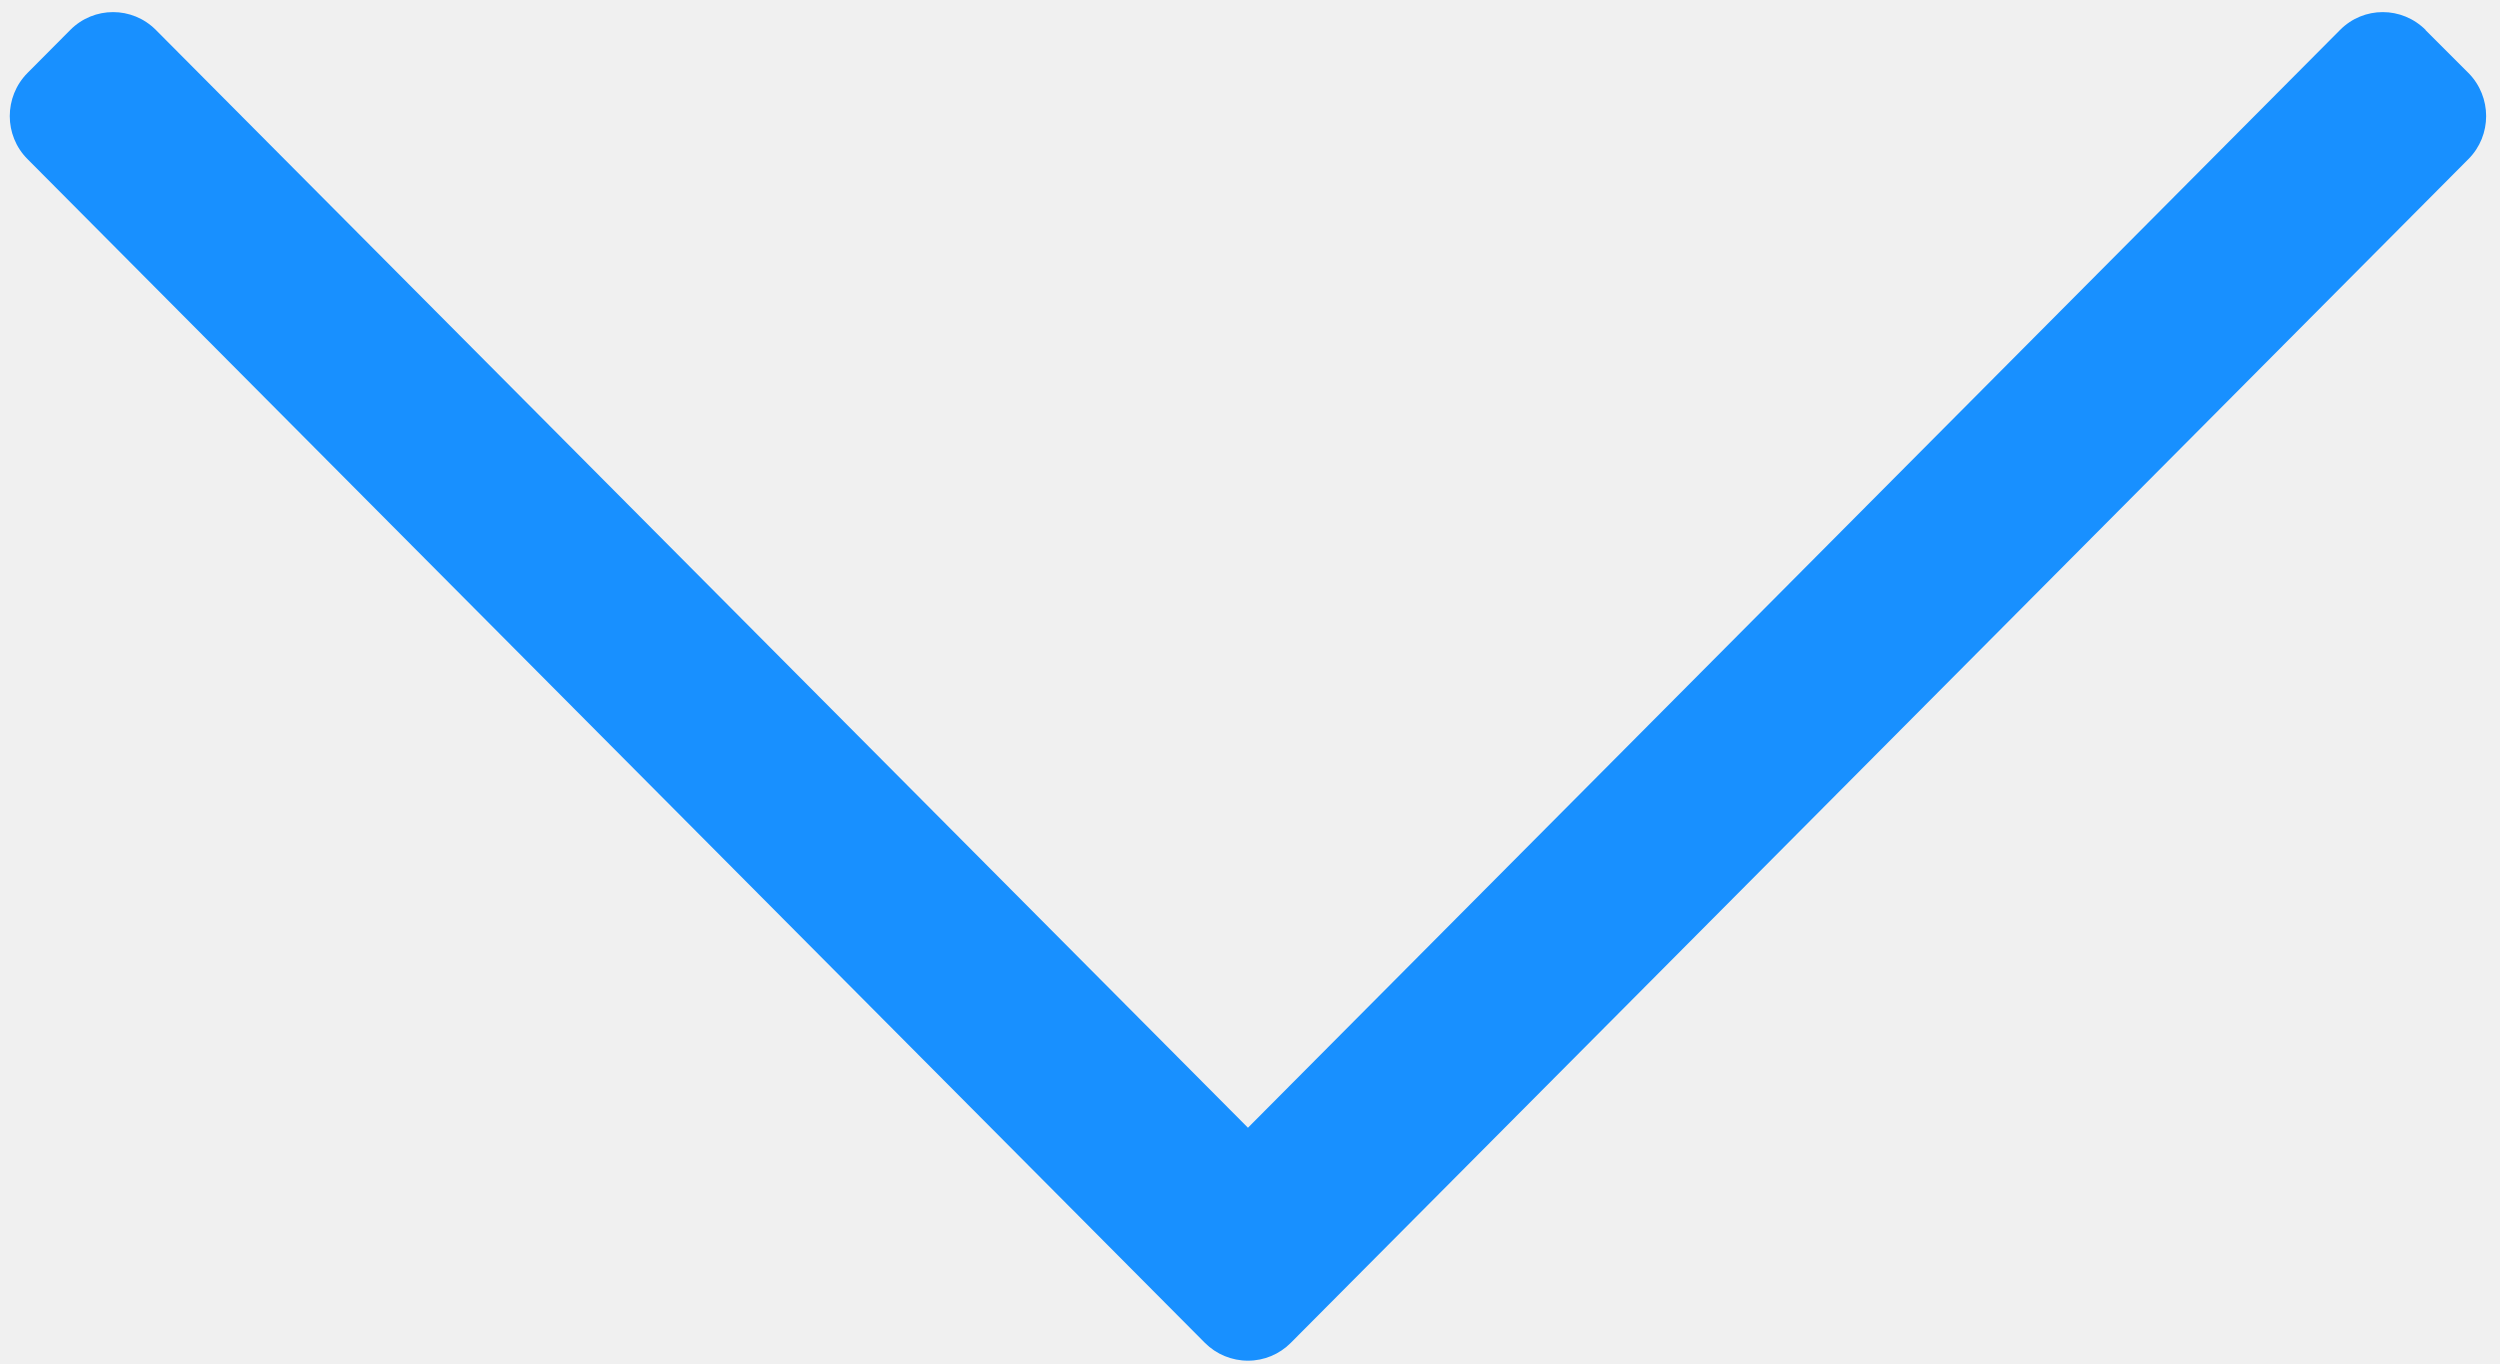
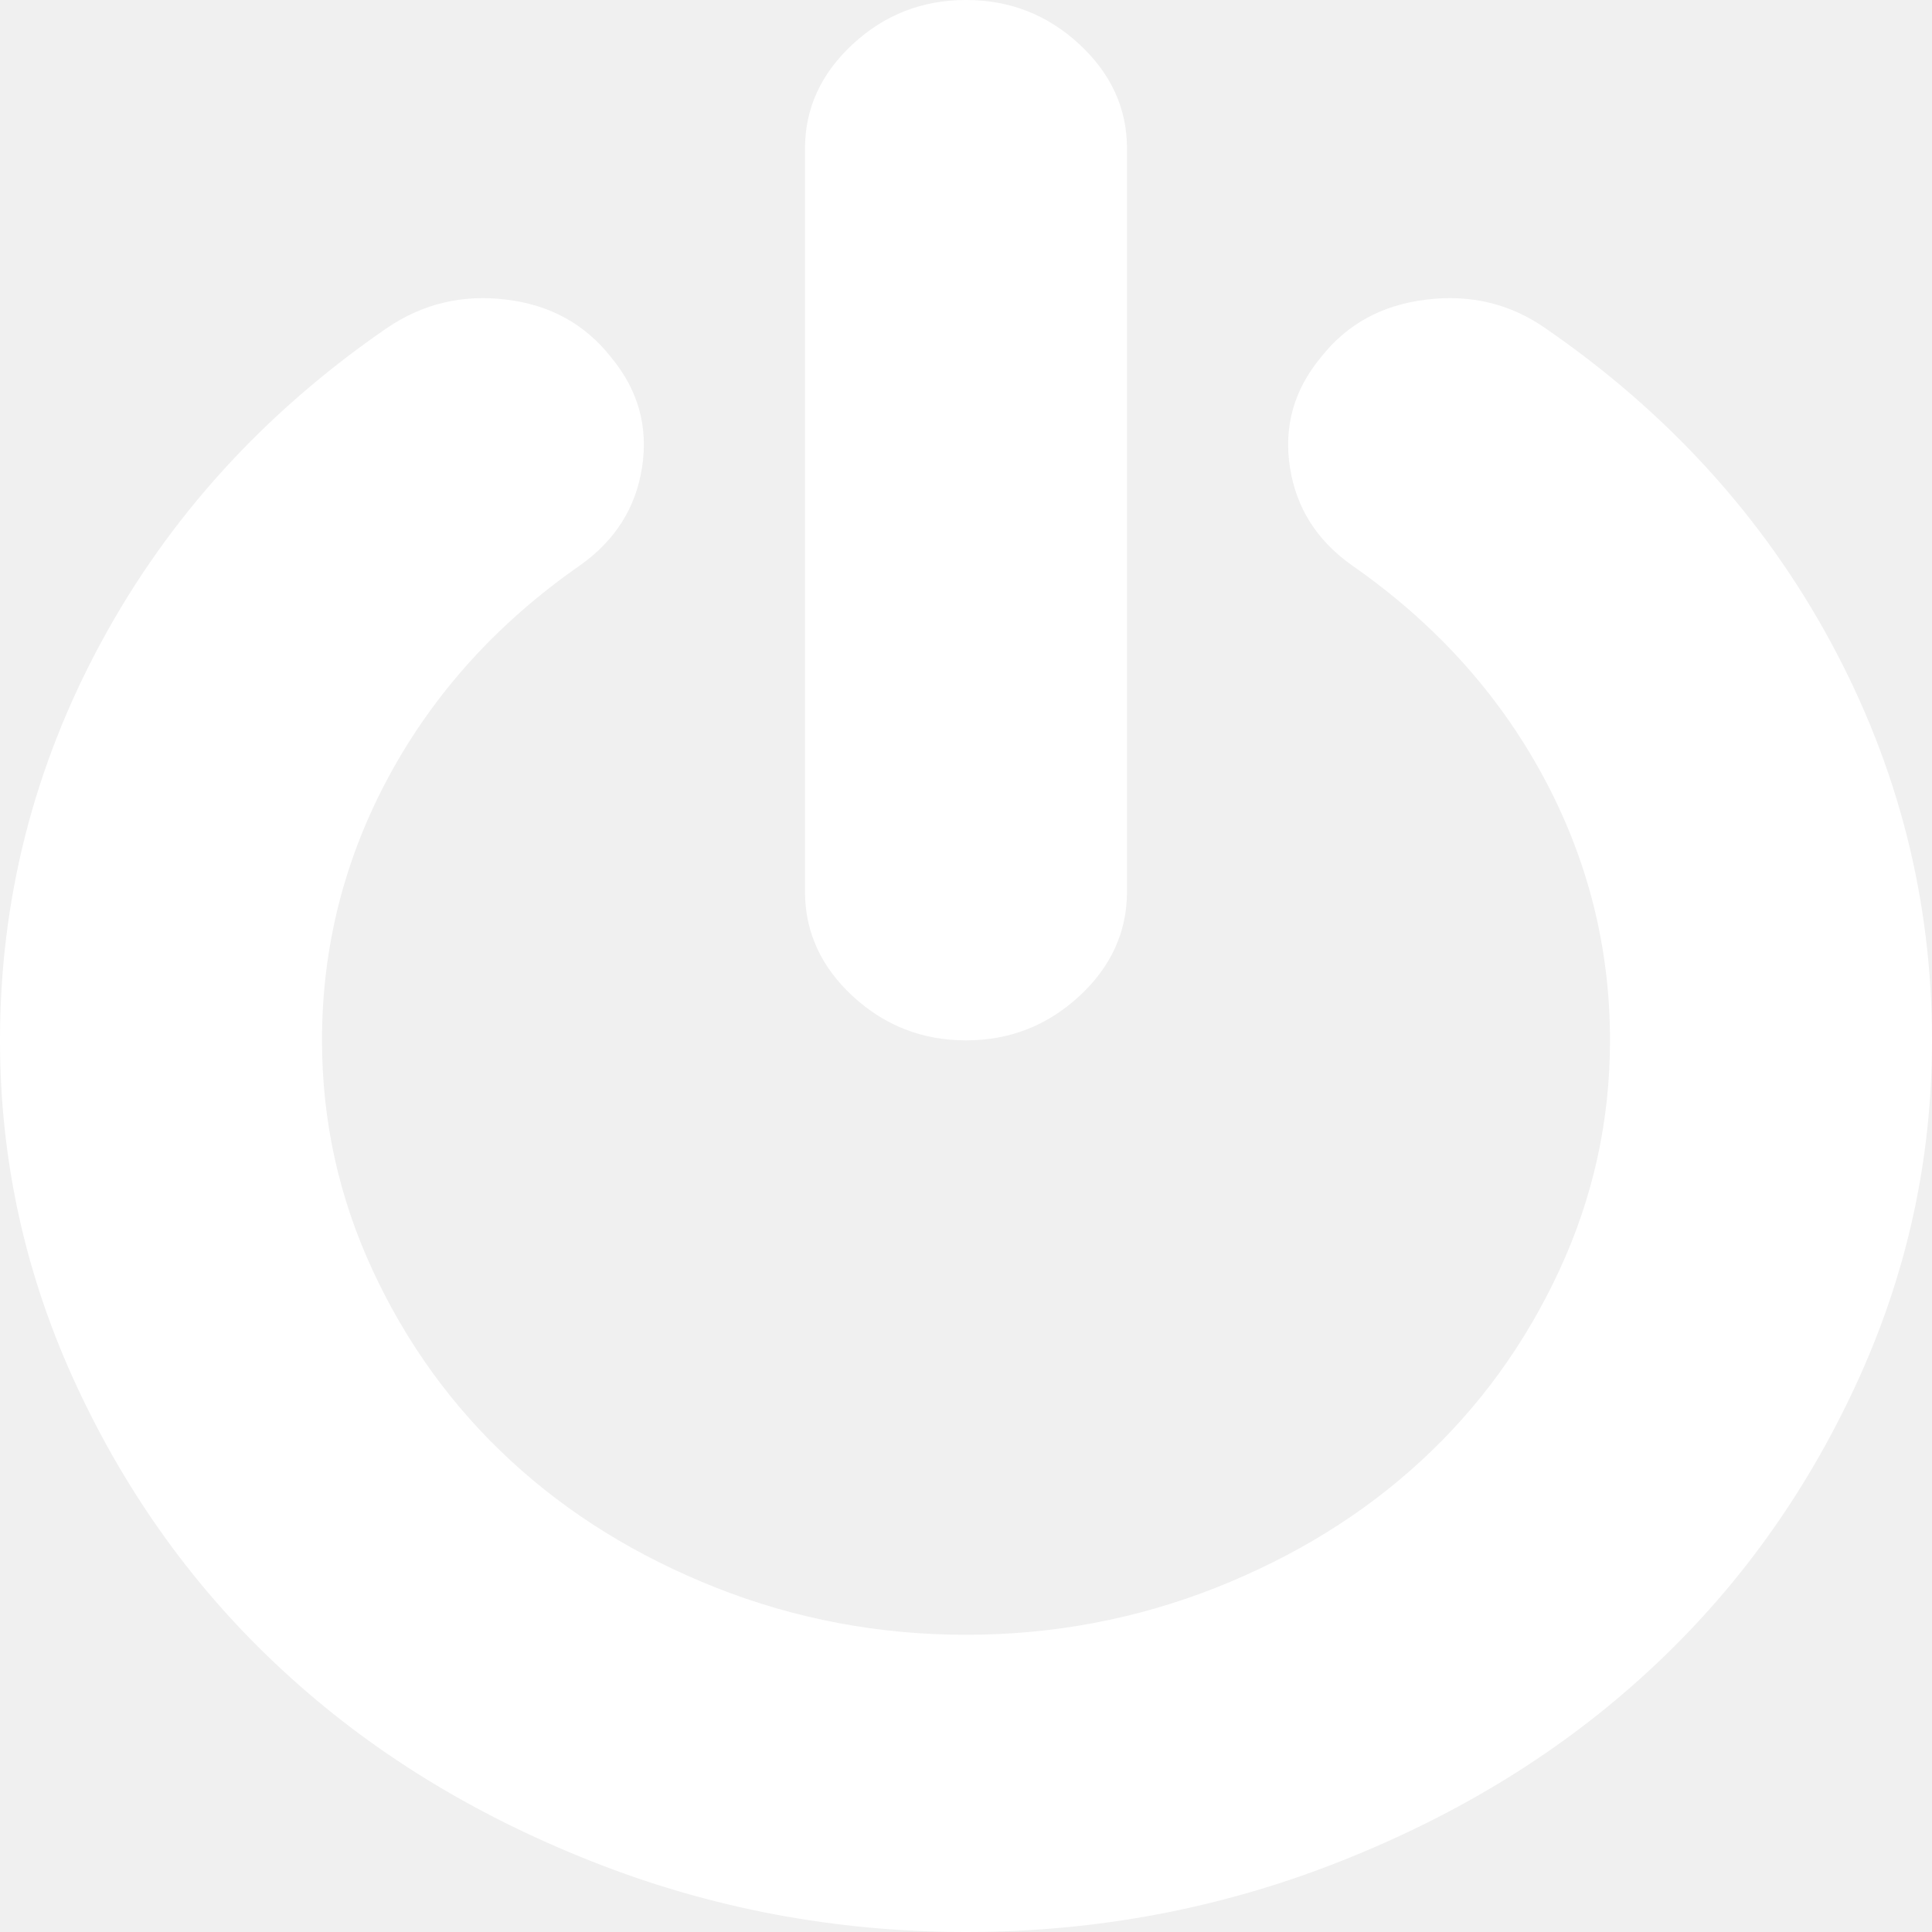
- <svg xmlns="http://www.w3.org/2000/svg" version="1.1" width="11px" height="6px">
-   <g transform="matrix(1 0 0 1 -1860 -123 )">
-     <path d="M 10.672 0.132  L 10.861 0.321  C 10.965 0.426  10.965 0.596  10.861 0.7  L 5.679 5.909  C 5.629 5.959  5.562 5.987  5.491 5.987  C 5.42 5.987  5.352 5.959  5.302 5.909  L 0.121 0.7  C 0.017 0.596  0.017 0.426  0.121 0.321  L 0.309 0.132  C 0.413 0.027  0.582 0.027  0.686 0.132  L 5.491 4.962  L 10.296 0.132  C 10.4 0.027  10.568 0.027  10.673 0.132  Z " fill-rule="nonzero" fill="#1890ff" stroke="none" transform="matrix(1 0 0 1 1860 123 )" />
+ <svg xmlns="http://www.w3.org/2000/svg" version="1.1" width="12px" height="12px">
+   <g transform="matrix(1 0 0 1 -1730 -129 )">
+     <path d="M 11.371 3.988  C 11.79 4.762  12 5.587  12 6.462  C 12 7.212  11.841 7.928  11.523 8.611  C 11.206 9.293  10.779 9.882  10.242 10.377  C 9.706 10.873  9.068 11.267  8.328 11.56  C 7.589 11.853  6.812 12  6 12  C 5.188 12  4.411 11.853  3.672 11.56  C 2.932 11.267  2.294 10.873  1.758 10.377  C 1.221 9.882  0.794 9.293  0.477 8.611  C 0.159 7.928  0 7.212  0 6.462  C 0 5.587  0.21 4.762  0.629 3.988  C 1.048 3.214  1.638 2.565  2.398 2.041  C 2.622 1.887  2.871 1.827  3.145 1.861  C 3.418 1.894  3.635 2.014  3.797 2.221  C 3.964 2.423  4.027 2.65  3.988 2.903  C 3.949 3.155  3.82 3.358  3.602 3.512  C 3.091 3.868  2.697 4.303  2.418 4.817  C 2.139 5.332  2 5.88  2 6.462  C 2 6.962  2.105 7.439  2.316 7.893  C 2.527 8.347  2.812 8.74  3.172 9.072  C 3.531 9.404  3.957 9.667  4.449 9.862  C 4.941 10.056  5.458 10.154  6 10.154  C 6.542 10.154  7.059 10.056  7.551 9.862  C 8.043 9.667  8.469 9.404  8.828 9.072  C 9.188 8.74  9.473 8.347  9.684 7.893  C 9.895 7.439  10 6.962  10 6.462  C 10 5.88  9.861 5.332  9.582 4.817  C 9.303 4.303  8.909 3.868  8.398 3.512  C 8.18 3.358  8.051 3.155  8.012 2.903  C 7.973 2.65  8.036 2.423  8.203 2.221  C 8.365 2.014  8.583 1.894  8.859 1.861  C 9.135 1.827  9.383 1.887  9.602 2.041  C 10.362 2.565  10.952 3.214  11.371 3.988  Z M 6.703 0.274  C 6.901 0.457  7 0.673  7 0.923  L 7 5.538  C 7 5.788  6.901 6.005  6.703 6.188  C 6.505 6.37  6.271 6.462  6 6.462  C 5.729 6.462  5.495 6.37  5.297 6.188  C 5.099 6.005  5 5.788  5 5.538  L 5 0.923  C 5 0.673  5.099 0.457  5.297 0.274  C 5.495 0.091  5.729 0  6 0  C 6.271 0  6.505 0.091  6.703 0.274  Z " fill-rule="nonzero" fill="#ffffff" stroke="none" transform="matrix(1 0 0 1 1730 129 )" />
  </g>
</svg>
